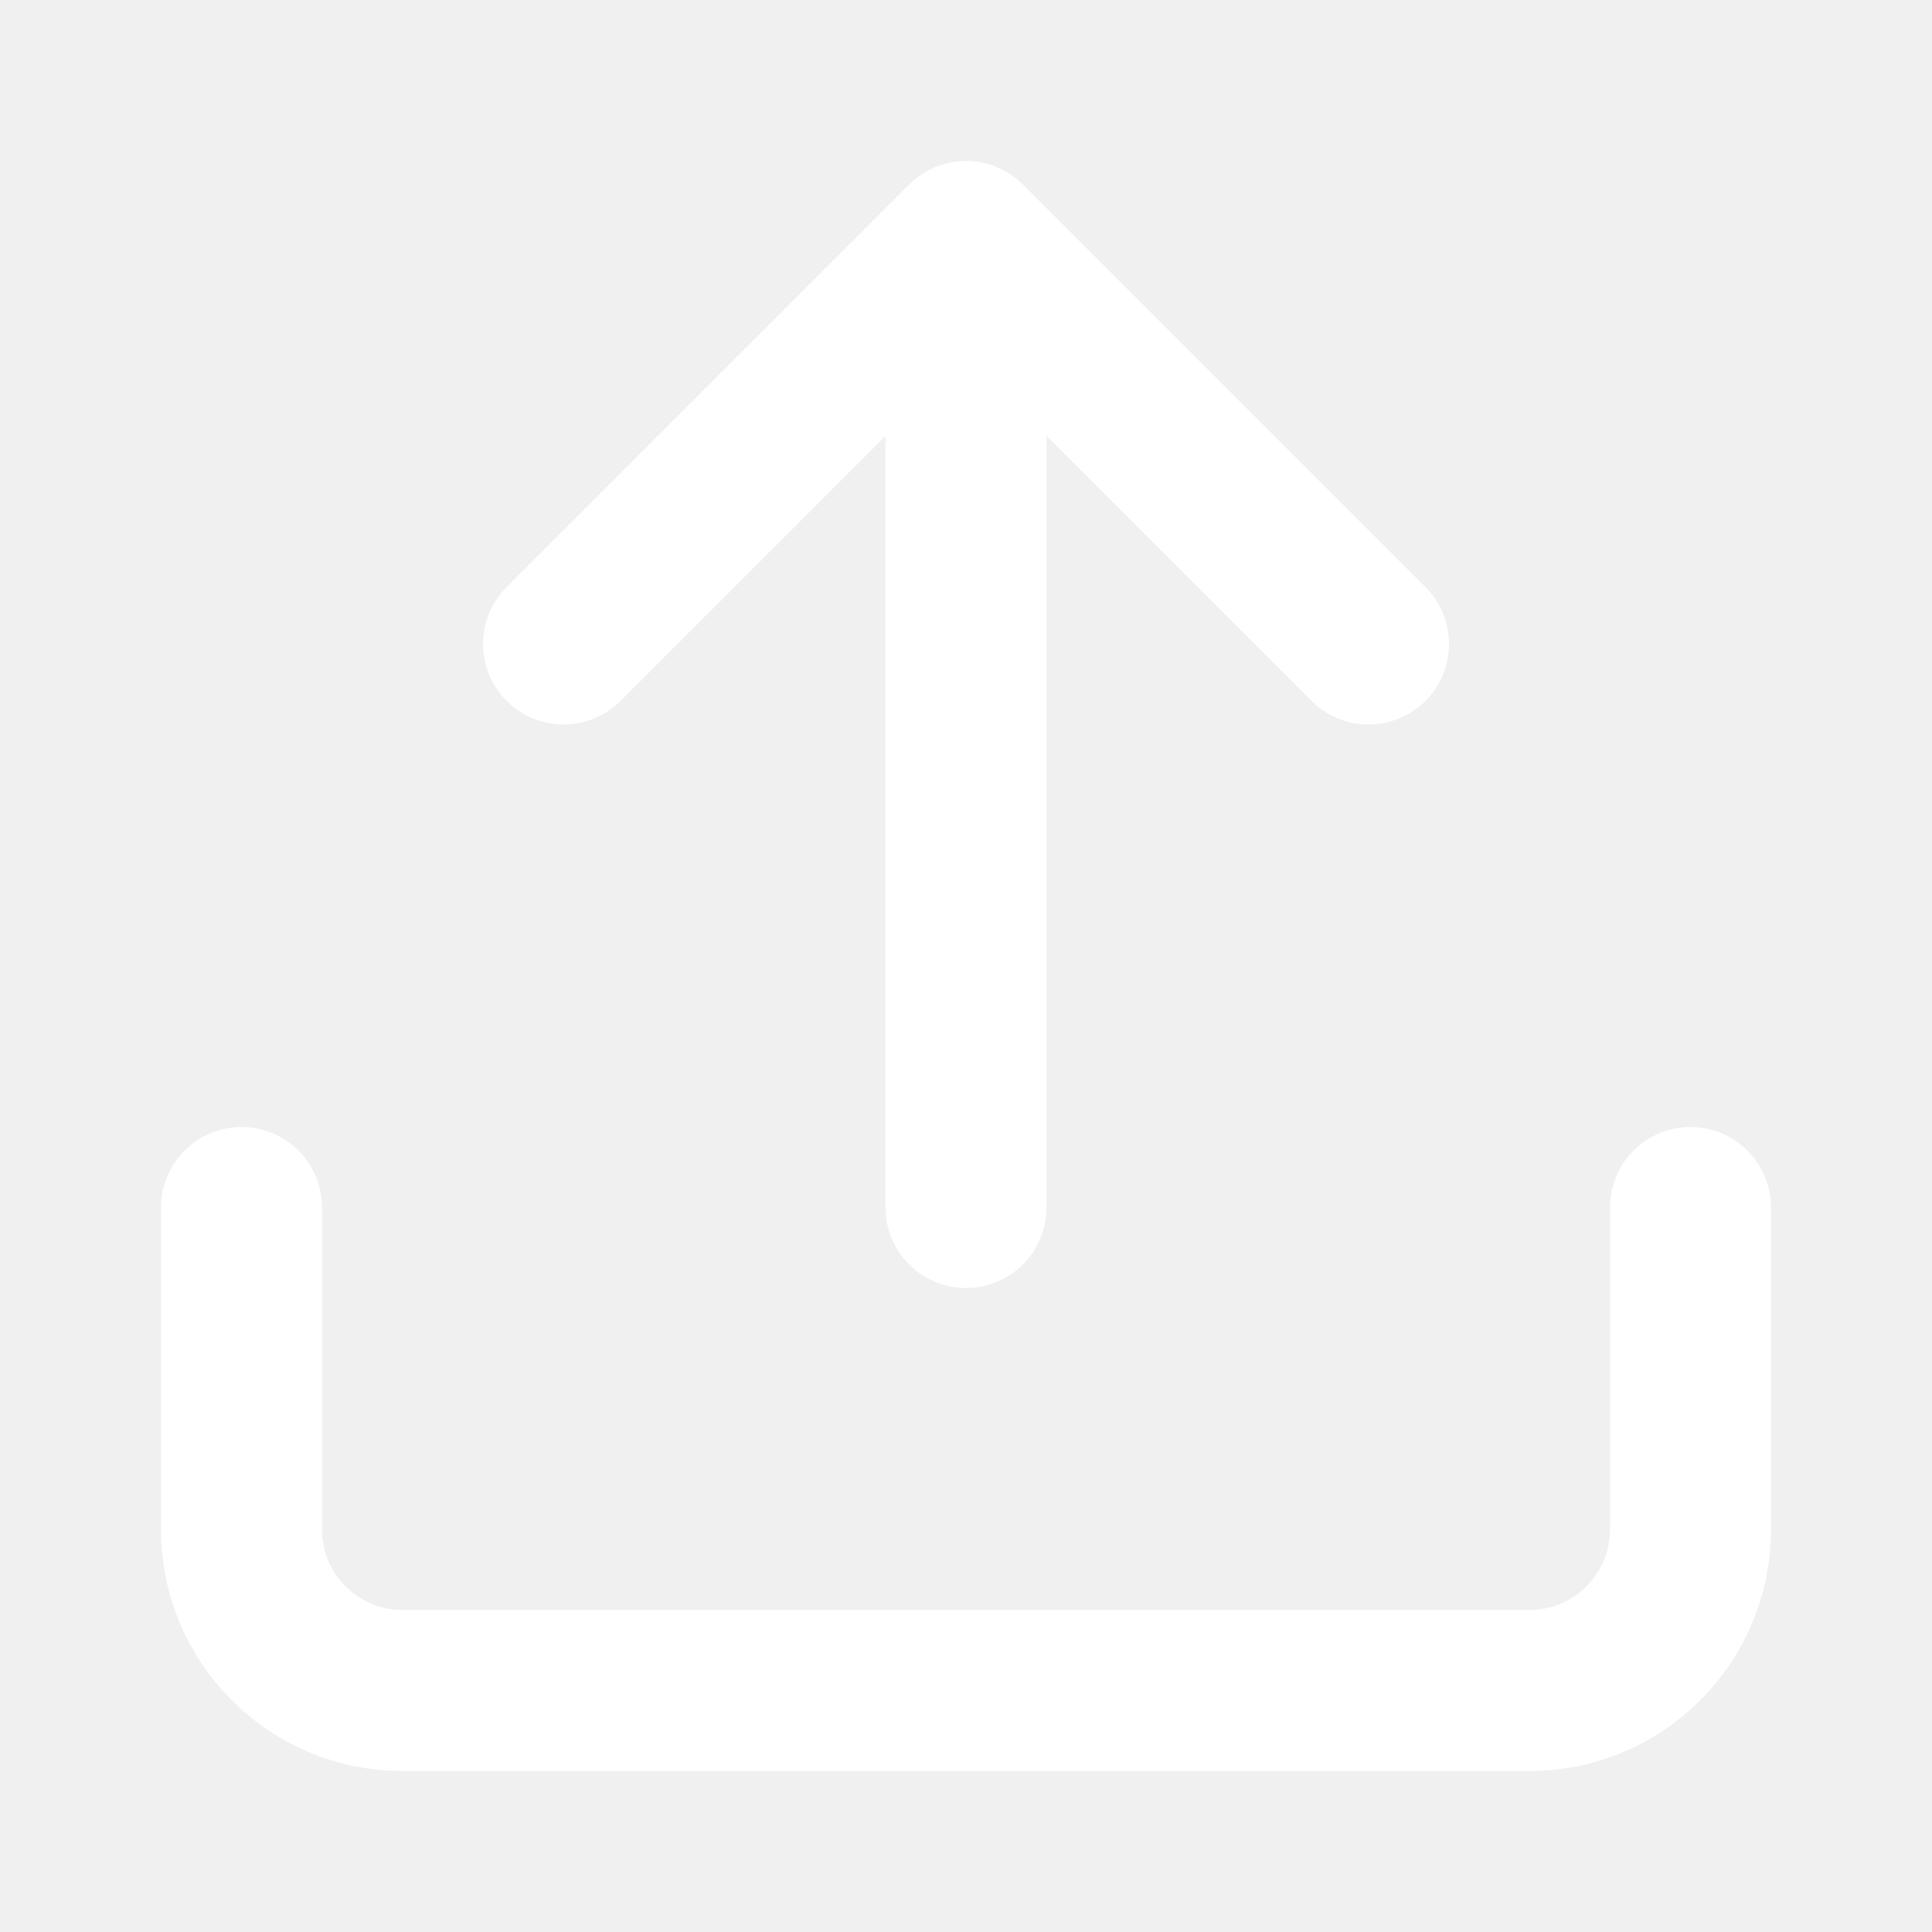
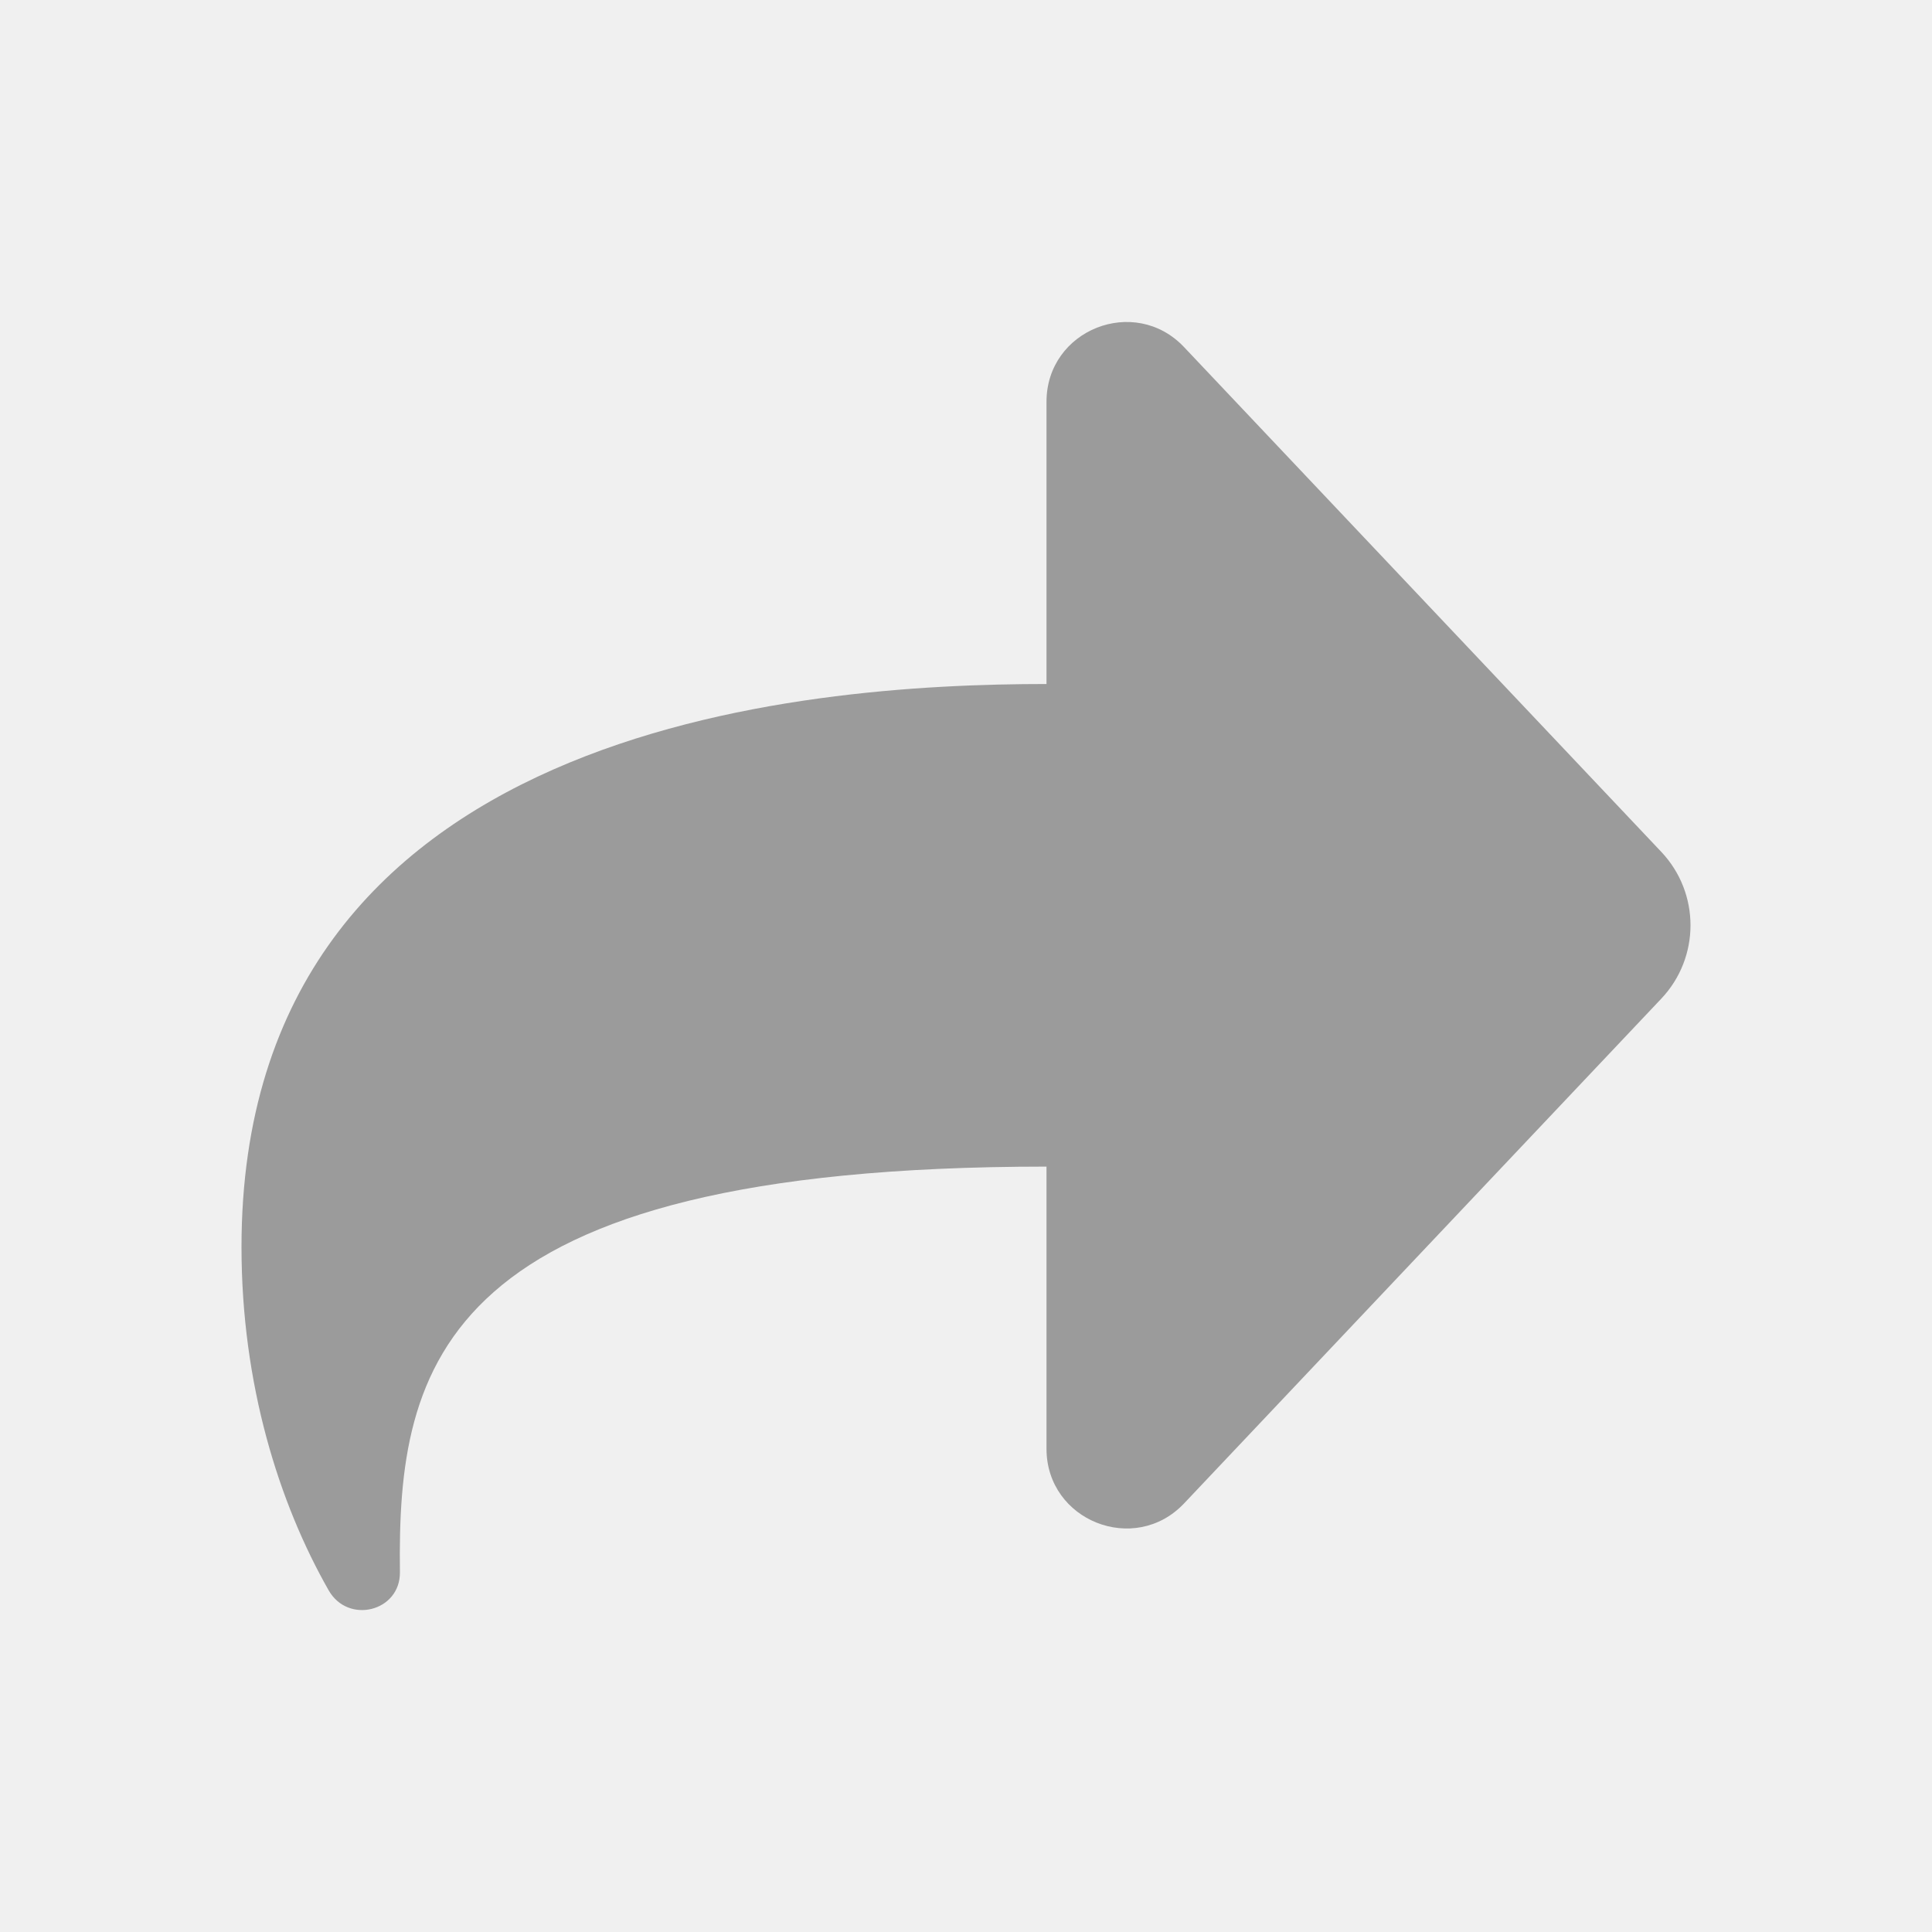
- <svg xmlns="http://www.w3.org/2000/svg" width="22" height="22" fill="none" viewBox="0 0 24 24" stroke-width="2" stroke="#fff">
-   <path stroke-linecap="round" stroke-linejoin="round" d="M21 15v4a2 2 0 0 1-2 2H5a2 2 0 0 1-2-2v-4m14-7-5-5-5 5m5-5v12" />
+ <svg xmlns="http://www.w3.org/2000/svg" width="24" height="24" viewBox="0 0 24 24" fill="none">
+   <path d="M13 4.991C13 4.096 14.094 3.661 14.709 4.312L20.637 10.582C21.121 11.094 21.121 11.894 20.637 12.406L14.709 18.676C14.094 19.326 13 18.891 13 17.997V14.492C5.437 14.492 4.936 16.962 4.968 19.529C4.974 20.019 4.325 20.181 4.083 19.756C3.467 18.675 3 17.2 3 15.491C3 8.996 10 8.497 13 8.497V4.991Z" fill="#9B9B9B" />
</svg>
